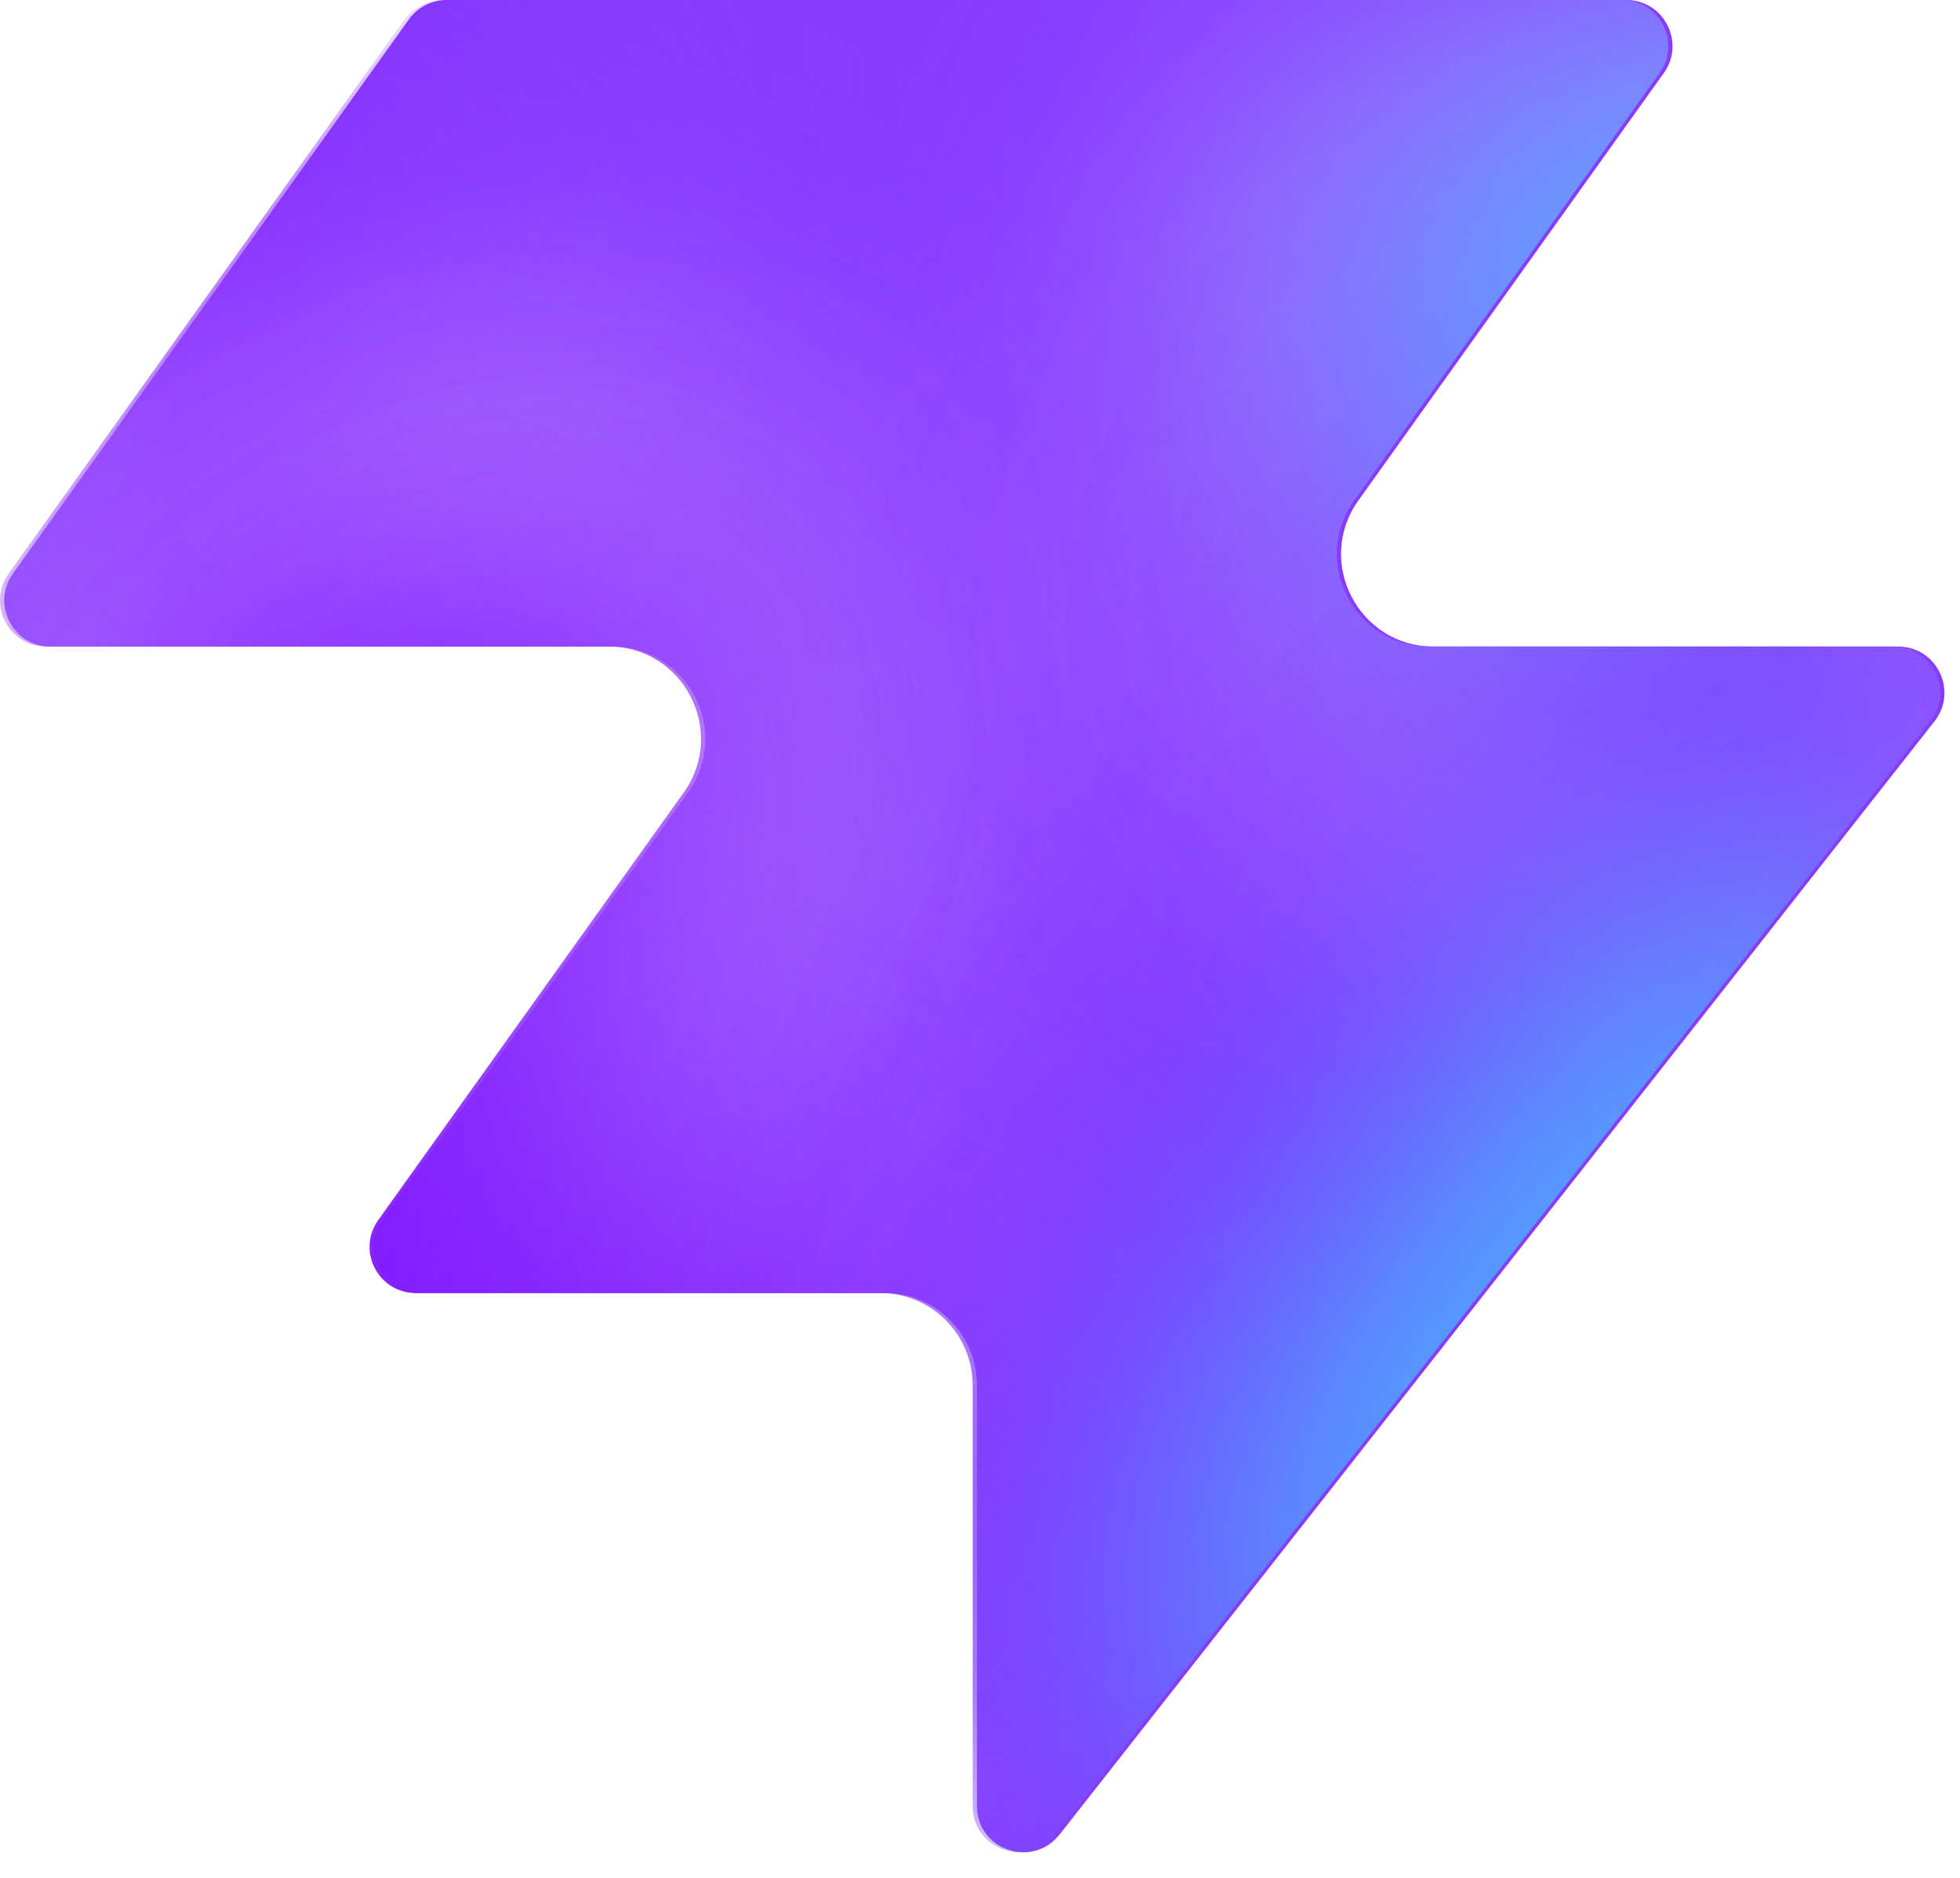
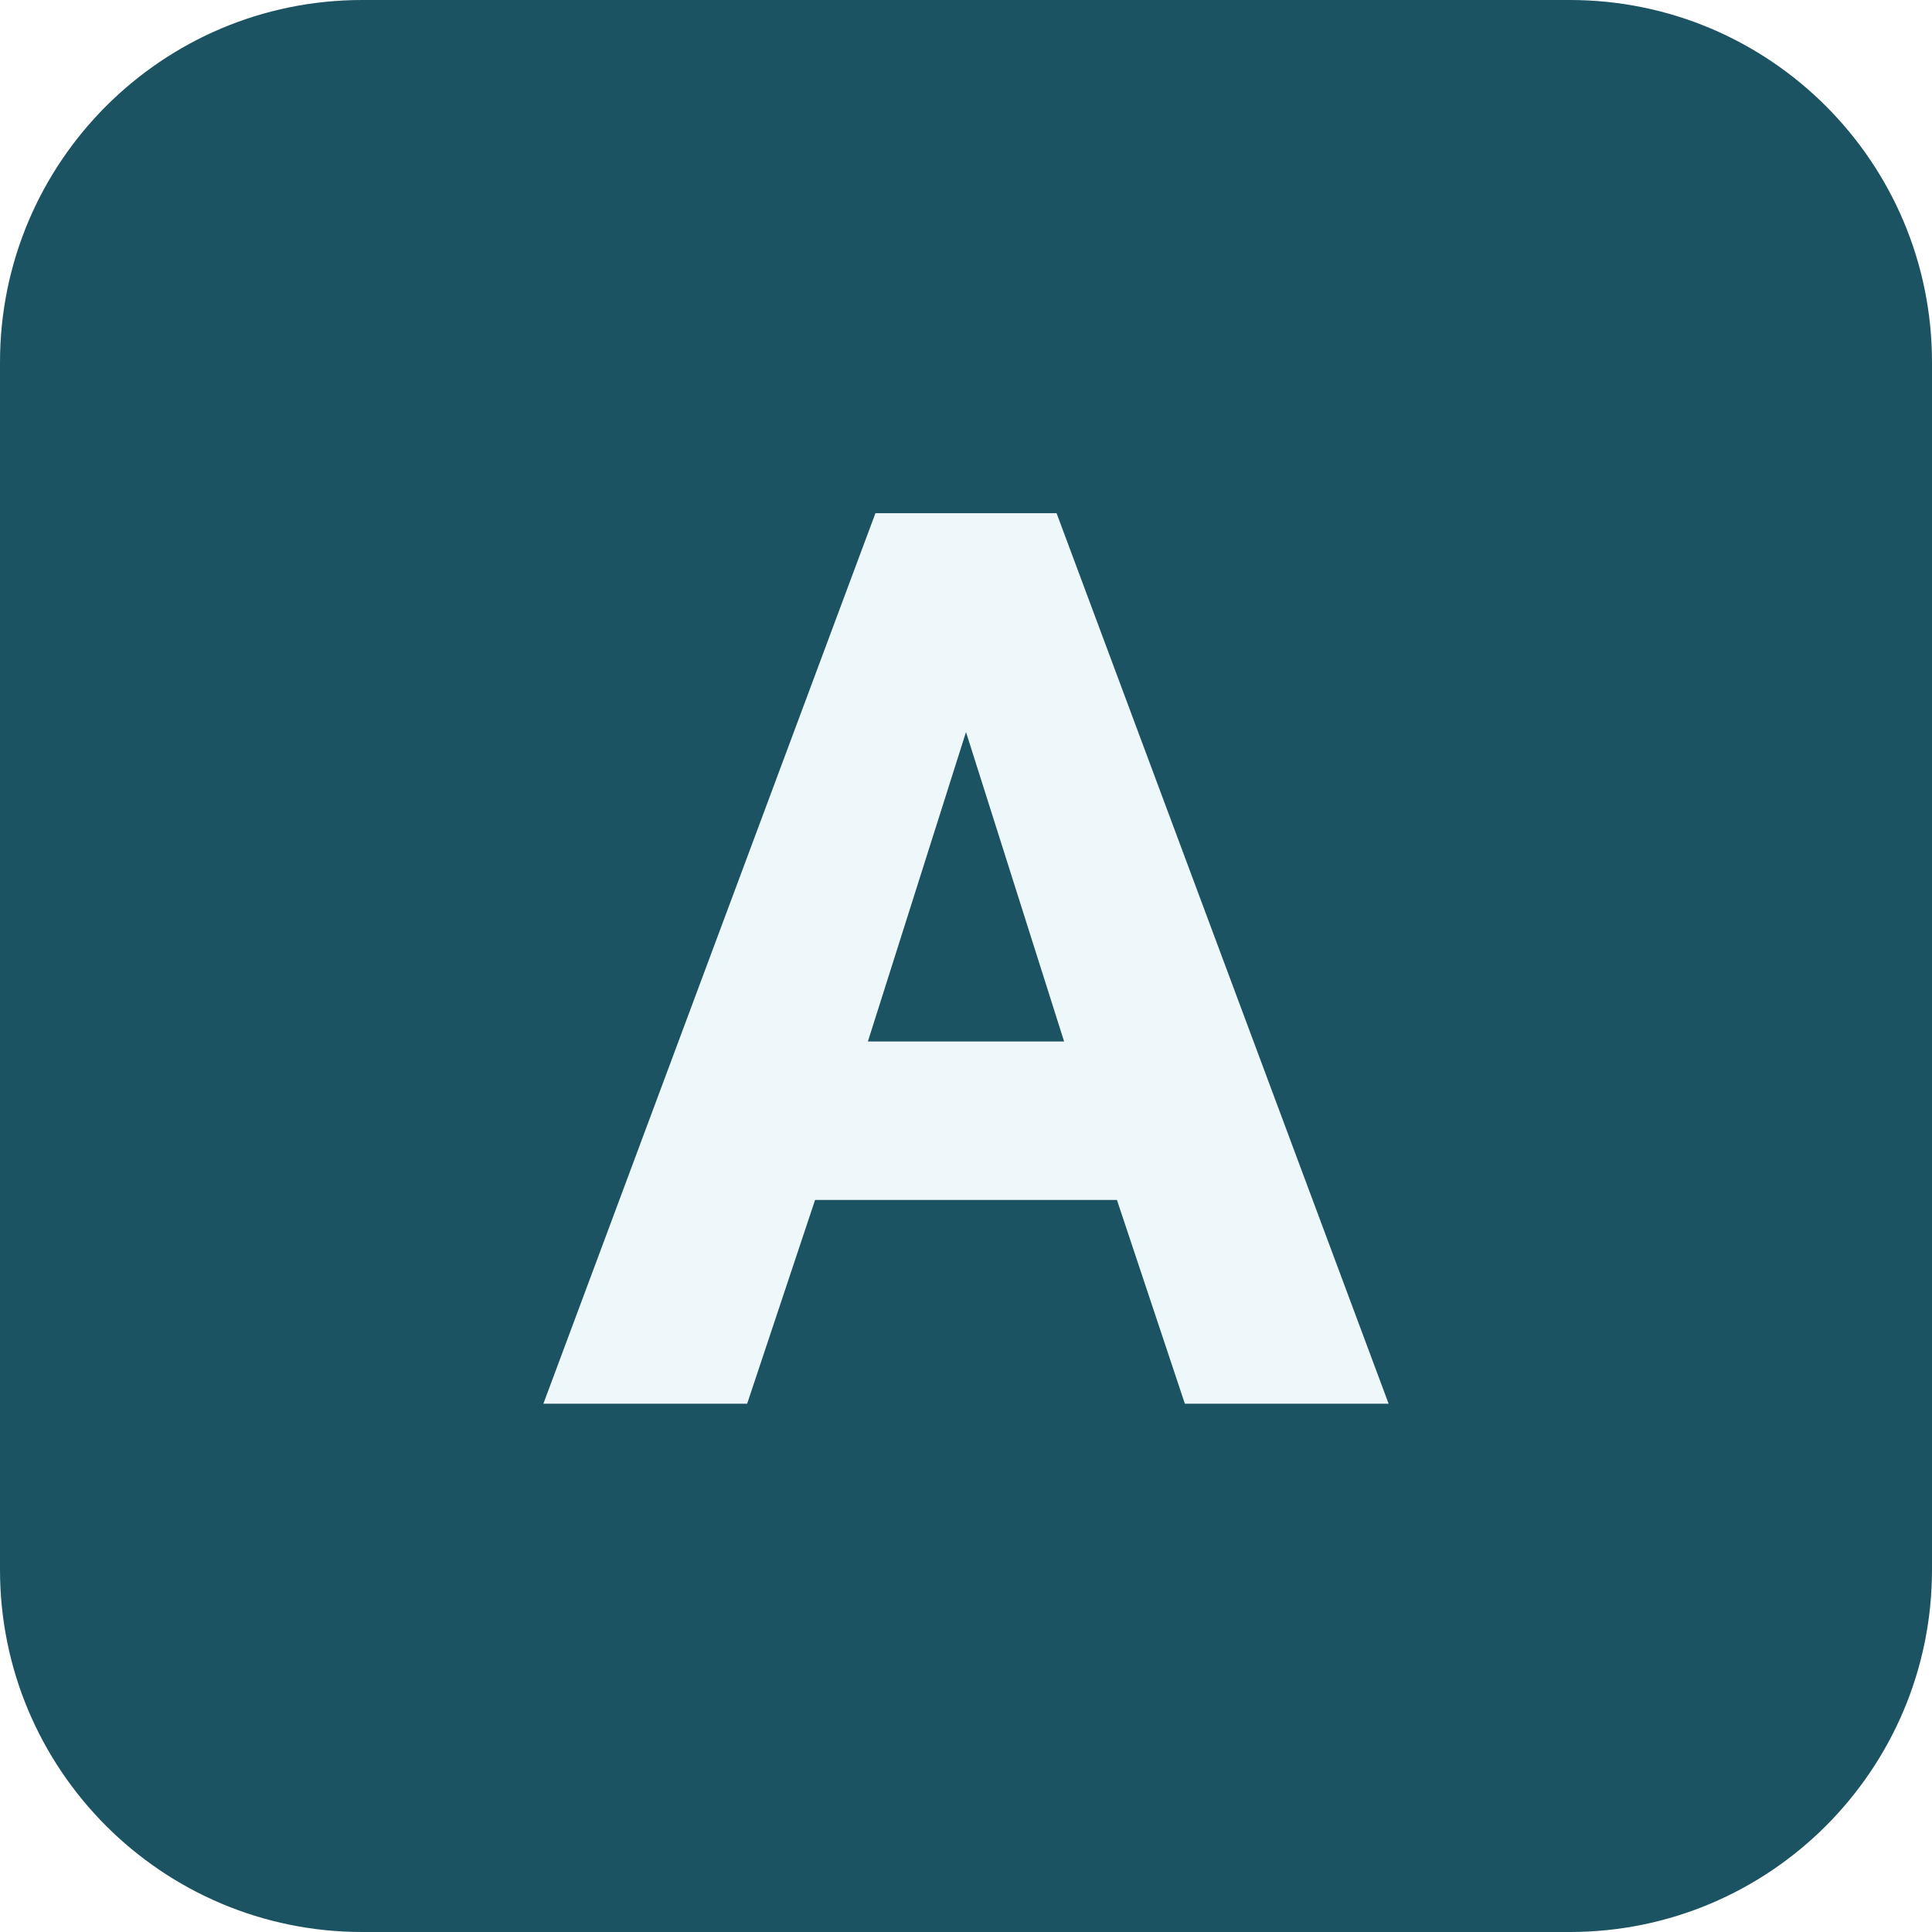
- <svg xmlns="http://www.w3.org/2000/svg" width="48" height="46" fill="none" viewBox="0 0 48 46">
-   <path fill="#863bff" d="M25.946 44.938c-.664.845-2.021.375-2.021-.698V33.937a2.26 2.26 0 0 0-2.262-2.262H10.287c-.92 0-1.456-1.04-.92-1.788l7.48-10.471c1.07-1.497 0-3.578-1.842-3.578H1.237c-.92 0-1.456-1.04-.92-1.788L10.013.474c.214-.297.556-.474.92-.474h28.894c.92 0 1.456 1.04.92 1.788l-7.48 10.471c-1.07 1.498 0 3.579 1.842 3.579h11.377c.943 0 1.473 1.088.89 1.83L25.947 44.94z" style="fill:#863bff;fill:color(display-p3 .525 .23 1);fill-opacity:1" />
-   <mask id="a" width="48" height="46" x="0" y="0" maskUnits="userSpaceOnUse" style="mask-type:alpha">
-     <path fill="#000" d="M25.842 44.938c-.664.844-2.021.375-2.021-.698V33.937a2.26 2.26 0 0 0-2.262-2.262H10.183c-.92 0-1.456-1.04-.92-1.788l7.48-10.471c1.07-1.498 0-3.579-1.842-3.579H1.133c-.92 0-1.456-1.04-.92-1.787L9.91.473c.214-.297.556-.474.92-.474h28.894c.92 0 1.456 1.04.92 1.788l-7.48 10.471c-1.07 1.498 0 3.578 1.842 3.578h11.377c.943 0 1.473 1.088.89 1.832L25.843 44.94z" style="fill:#000;fill-opacity:1" />
-   </mask>
-   <g mask="url(#a)">
-     <g filter="url(#b)">
-       <ellipse cx="5.508" cy="14.704" fill="#ede6ff" rx="5.508" ry="14.704" style="fill:#ede6ff;fill:color(display-p3 .927 .903 1);fill-opacity:1" transform="matrix(.00324 1 1 -.00324 -4.47 31.516)" />
-     </g>
-     <g filter="url(#c)">
-       <ellipse cx="10.399" cy="29.851" fill="#ede6ff" rx="10.399" ry="29.851" style="fill:#ede6ff;fill:color(display-p3 .927 .903 1);fill-opacity:1" transform="matrix(.00324 1 1 -.00324 -39.328 7.883)" />
-     </g>
-     <g filter="url(#d)">
-       <ellipse cx="5.508" cy="30.487" fill="#7e14ff" rx="5.508" ry="30.487" style="fill:#7e14ff;fill:color(display-p3 .492 .077 1);fill-opacity:1" transform="rotate(89.814 -25.913 -14.639)scale(1 -1)" />
-     </g>
-     <g filter="url(#e)">
-       <ellipse cx="5.508" cy="30.599" fill="#7e14ff" rx="5.508" ry="30.599" style="fill:#7e14ff;fill:color(display-p3 .492 .077 1);fill-opacity:1" transform="rotate(89.814 -32.644 -3.334)scale(1 -1)" />
-     </g>
-     <g filter="url(#f)">
-       <ellipse cx="5.508" cy="30.599" fill="#7e14ff" rx="5.508" ry="30.599" style="fill:#7e14ff;fill:color(display-p3 .492 .077 1);fill-opacity:1" transform="matrix(.00324 1 1 -.00324 -34.34 30.47)" />
-     </g>
-     <g filter="url(#g)">
-       <ellipse cx="14.072" cy="22.078" fill="#ede6ff" rx="14.072" ry="22.078" style="fill:#ede6ff;fill:color(display-p3 .927 .903 1);fill-opacity:1" transform="rotate(93.35 24.506 48.493)scale(-1 1)" />
-     </g>
-     <g filter="url(#h)">
-       <ellipse cx="3.47" cy="21.501" fill="#7e14ff" rx="3.47" ry="21.501" style="fill:#7e14ff;fill:color(display-p3 .492 .077 1);fill-opacity:1" transform="rotate(89.009 28.708 47.59)scale(-1 1)" />
-     </g>
-     <g filter="url(#i)">
-       <ellipse cx="3.47" cy="21.501" fill="#7e14ff" rx="3.47" ry="21.501" style="fill:#7e14ff;fill:color(display-p3 .492 .077 1);fill-opacity:1" transform="rotate(89.009 28.708 47.59)scale(-1 1)" />
-     </g>
-     <g filter="url(#j)">
-       <ellipse cx=".387" cy="8.972" fill="#7e14ff" rx="4.407" ry="29.108" style="fill:#7e14ff;fill:color(display-p3 .492 .077 1);fill-opacity:1" transform="rotate(39.51 .387 8.972)" />
-     </g>
-     <g filter="url(#k)">
-       <ellipse cx="47.523" cy="-6.092" fill="#7e14ff" rx="4.407" ry="29.108" style="fill:#7e14ff;fill:color(display-p3 .492 .077 1);fill-opacity:1" transform="rotate(37.892 47.523 -6.092)" />
-     </g>
-     <g filter="url(#l)">
-       <ellipse cx="41.412" cy="6.333" fill="#47bfff" rx="5.971" ry="9.665" style="fill:#47bfff;fill:color(display-p3 .28 .748 1);fill-opacity:1" transform="rotate(37.892 41.412 6.333)" />
-     </g>
-     <g filter="url(#m)">
-       <ellipse cx="-1.879" cy="38.332" fill="#7e14ff" rx="4.407" ry="29.108" style="fill:#7e14ff;fill:color(display-p3 .492 .077 1);fill-opacity:1" transform="rotate(37.892 -1.88 38.332)" />
-     </g>
-     <g filter="url(#n)">
-       <ellipse cx="-1.879" cy="38.332" fill="#7e14ff" rx="4.407" ry="29.108" style="fill:#7e14ff;fill:color(display-p3 .492 .077 1);fill-opacity:1" transform="rotate(37.892 -1.88 38.332)" />
-     </g>
-     <g filter="url(#o)">
-       <ellipse cx="35.651" cy="29.907" fill="#7e14ff" rx="4.407" ry="29.108" style="fill:#7e14ff;fill:color(display-p3 .492 .077 1);fill-opacity:1" transform="rotate(37.892 35.651 29.907)" />
-     </g>
-     <g filter="url(#p)">
-       <ellipse cx="38.418" cy="32.4" fill="#47bfff" rx="5.971" ry="15.297" style="fill:#47bfff;fill:color(display-p3 .28 .748 1);fill-opacity:1" transform="rotate(37.892 38.418 32.4)" />
-     </g>
-   </g>
-   <defs>
-     <filter id="b" width="60.045" height="41.654" x="-19.77" y="16.149" color-interpolation-filters="sRGB" filterUnits="userSpaceOnUse">
-       <feFlood flood-opacity="0" result="BackgroundImageFix" />
-       <feBlend in="SourceGraphic" in2="BackgroundImageFix" result="shape" />
-       <feGaussianBlur result="effect1_foregroundBlur_2002_17158" stdDeviation="7.659" />
-     </filter>
-     <filter id="c" width="90.34" height="51.437" x="-54.613" y="-7.533" color-interpolation-filters="sRGB" filterUnits="userSpaceOnUse">
-       <feFlood flood-opacity="0" result="BackgroundImageFix" />
-       <feBlend in="SourceGraphic" in2="BackgroundImageFix" result="shape" />
-       <feGaussianBlur result="effect1_foregroundBlur_2002_17158" stdDeviation="7.659" />
-     </filter>
-     <filter id="d" width="79.355" height="29.4" x="-49.64" y="2.03" color-interpolation-filters="sRGB" filterUnits="userSpaceOnUse">
-       <feFlood flood-opacity="0" result="BackgroundImageFix" />
-       <feBlend in="SourceGraphic" in2="BackgroundImageFix" result="shape" />
-       <feGaussianBlur result="effect1_foregroundBlur_2002_17158" stdDeviation="4.596" />
-     </filter>
-     <filter id="e" width="79.579" height="29.4" x="-45.045" y="20.029" color-interpolation-filters="sRGB" filterUnits="userSpaceOnUse">
-       <feFlood flood-opacity="0" result="BackgroundImageFix" />
-       <feBlend in="SourceGraphic" in2="BackgroundImageFix" result="shape" />
-       <feGaussianBlur result="effect1_foregroundBlur_2002_17158" stdDeviation="4.596" />
-     </filter>
-     <filter id="f" width="79.579" height="29.4" x="-43.513" y="21.178" color-interpolation-filters="sRGB" filterUnits="userSpaceOnUse">
-       <feFlood flood-opacity="0" result="BackgroundImageFix" />
-       <feBlend in="SourceGraphic" in2="BackgroundImageFix" result="shape" />
-       <feGaussianBlur result="effect1_foregroundBlur_2002_17158" stdDeviation="4.596" />
-     </filter>
-     <filter id="g" width="74.749" height="58.852" x="15.756" y="-17.901" color-interpolation-filters="sRGB" filterUnits="userSpaceOnUse">
-       <feFlood flood-opacity="0" result="BackgroundImageFix" />
-       <feBlend in="SourceGraphic" in2="BackgroundImageFix" result="shape" />
-       <feGaussianBlur result="effect1_foregroundBlur_2002_17158" stdDeviation="7.659" />
-     </filter>
-     <filter id="h" width="61.377" height="25.362" x="23.548" y="2.284" color-interpolation-filters="sRGB" filterUnits="userSpaceOnUse">
-       <feFlood flood-opacity="0" result="BackgroundImageFix" />
-       <feBlend in="SourceGraphic" in2="BackgroundImageFix" result="shape" />
-       <feGaussianBlur result="effect1_foregroundBlur_2002_17158" stdDeviation="4.596" />
-     </filter>
-     <filter id="i" width="61.377" height="25.362" x="23.548" y="2.284" color-interpolation-filters="sRGB" filterUnits="userSpaceOnUse">
-       <feFlood flood-opacity="0" result="BackgroundImageFix" />
-       <feBlend in="SourceGraphic" in2="BackgroundImageFix" result="shape" />
-       <feGaussianBlur result="effect1_foregroundBlur_2002_17158" stdDeviation="4.596" />
-     </filter>
-     <filter id="j" width="56.045" height="63.649" x="-27.636" y="-22.853" color-interpolation-filters="sRGB" filterUnits="userSpaceOnUse">
-       <feFlood flood-opacity="0" result="BackgroundImageFix" />
-       <feBlend in="SourceGraphic" in2="BackgroundImageFix" result="shape" />
-       <feGaussianBlur result="effect1_foregroundBlur_2002_17158" stdDeviation="4.596" />
-     </filter>
-     <filter id="k" width="54.814" height="64.646" x="20.116" y="-38.415" color-interpolation-filters="sRGB" filterUnits="userSpaceOnUse">
-       <feFlood flood-opacity="0" result="BackgroundImageFix" />
-       <feBlend in="SourceGraphic" in2="BackgroundImageFix" result="shape" />
-       <feGaussianBlur result="effect1_foregroundBlur_2002_17158" stdDeviation="4.596" />
-     </filter>
-     <filter id="l" width="33.541" height="35.313" x="24.641" y="-11.323" color-interpolation-filters="sRGB" filterUnits="userSpaceOnUse">
-       <feFlood flood-opacity="0" result="BackgroundImageFix" />
-       <feBlend in="SourceGraphic" in2="BackgroundImageFix" result="shape" />
-       <feGaussianBlur result="effect1_foregroundBlur_2002_17158" stdDeviation="4.596" />
-     </filter>
-     <filter id="m" width="54.814" height="64.646" x="-29.286" y="6.009" color-interpolation-filters="sRGB" filterUnits="userSpaceOnUse">
-       <feFlood flood-opacity="0" result="BackgroundImageFix" />
-       <feBlend in="SourceGraphic" in2="BackgroundImageFix" result="shape" />
-       <feGaussianBlur result="effect1_foregroundBlur_2002_17158" stdDeviation="4.596" />
-     </filter>
-     <filter id="n" width="54.814" height="64.646" x="-29.286" y="6.009" color-interpolation-filters="sRGB" filterUnits="userSpaceOnUse">
-       <feFlood flood-opacity="0" result="BackgroundImageFix" />
-       <feBlend in="SourceGraphic" in2="BackgroundImageFix" result="shape" />
-       <feGaussianBlur result="effect1_foregroundBlur_2002_17158" stdDeviation="4.596" />
-     </filter>
-     <filter id="o" width="54.814" height="64.646" x="8.244" y="-2.416" color-interpolation-filters="sRGB" filterUnits="userSpaceOnUse">
-       <feFlood flood-opacity="0" result="BackgroundImageFix" />
-       <feBlend in="SourceGraphic" in2="BackgroundImageFix" result="shape" />
-       <feGaussianBlur result="effect1_foregroundBlur_2002_17158" stdDeviation="4.596" />
-     </filter>
-     <filter id="p" width="39.409" height="43.623" x="18.713" y="10.588" color-interpolation-filters="sRGB" filterUnits="userSpaceOnUse">
-       <feFlood flood-opacity="0" result="BackgroundImageFix" />
-       <feBlend in="SourceGraphic" in2="BackgroundImageFix" result="shape" />
-       <feGaussianBlur result="effect1_foregroundBlur_2002_17158" stdDeviation="4.596" />
-     </filter>
-   </defs>
+ <svg xmlns="http://www.w3.org/2000/svg" viewBox="0 0 512 512">
+   <rect width="512" height="512" rx="96" fill="#1c5363" />
+   <path d="M144 372 232 136h48l88 236h-54l-18-54h-80l-18 54zm86-96h52l-26-82z" fill="#eef8fa" />
</svg>
